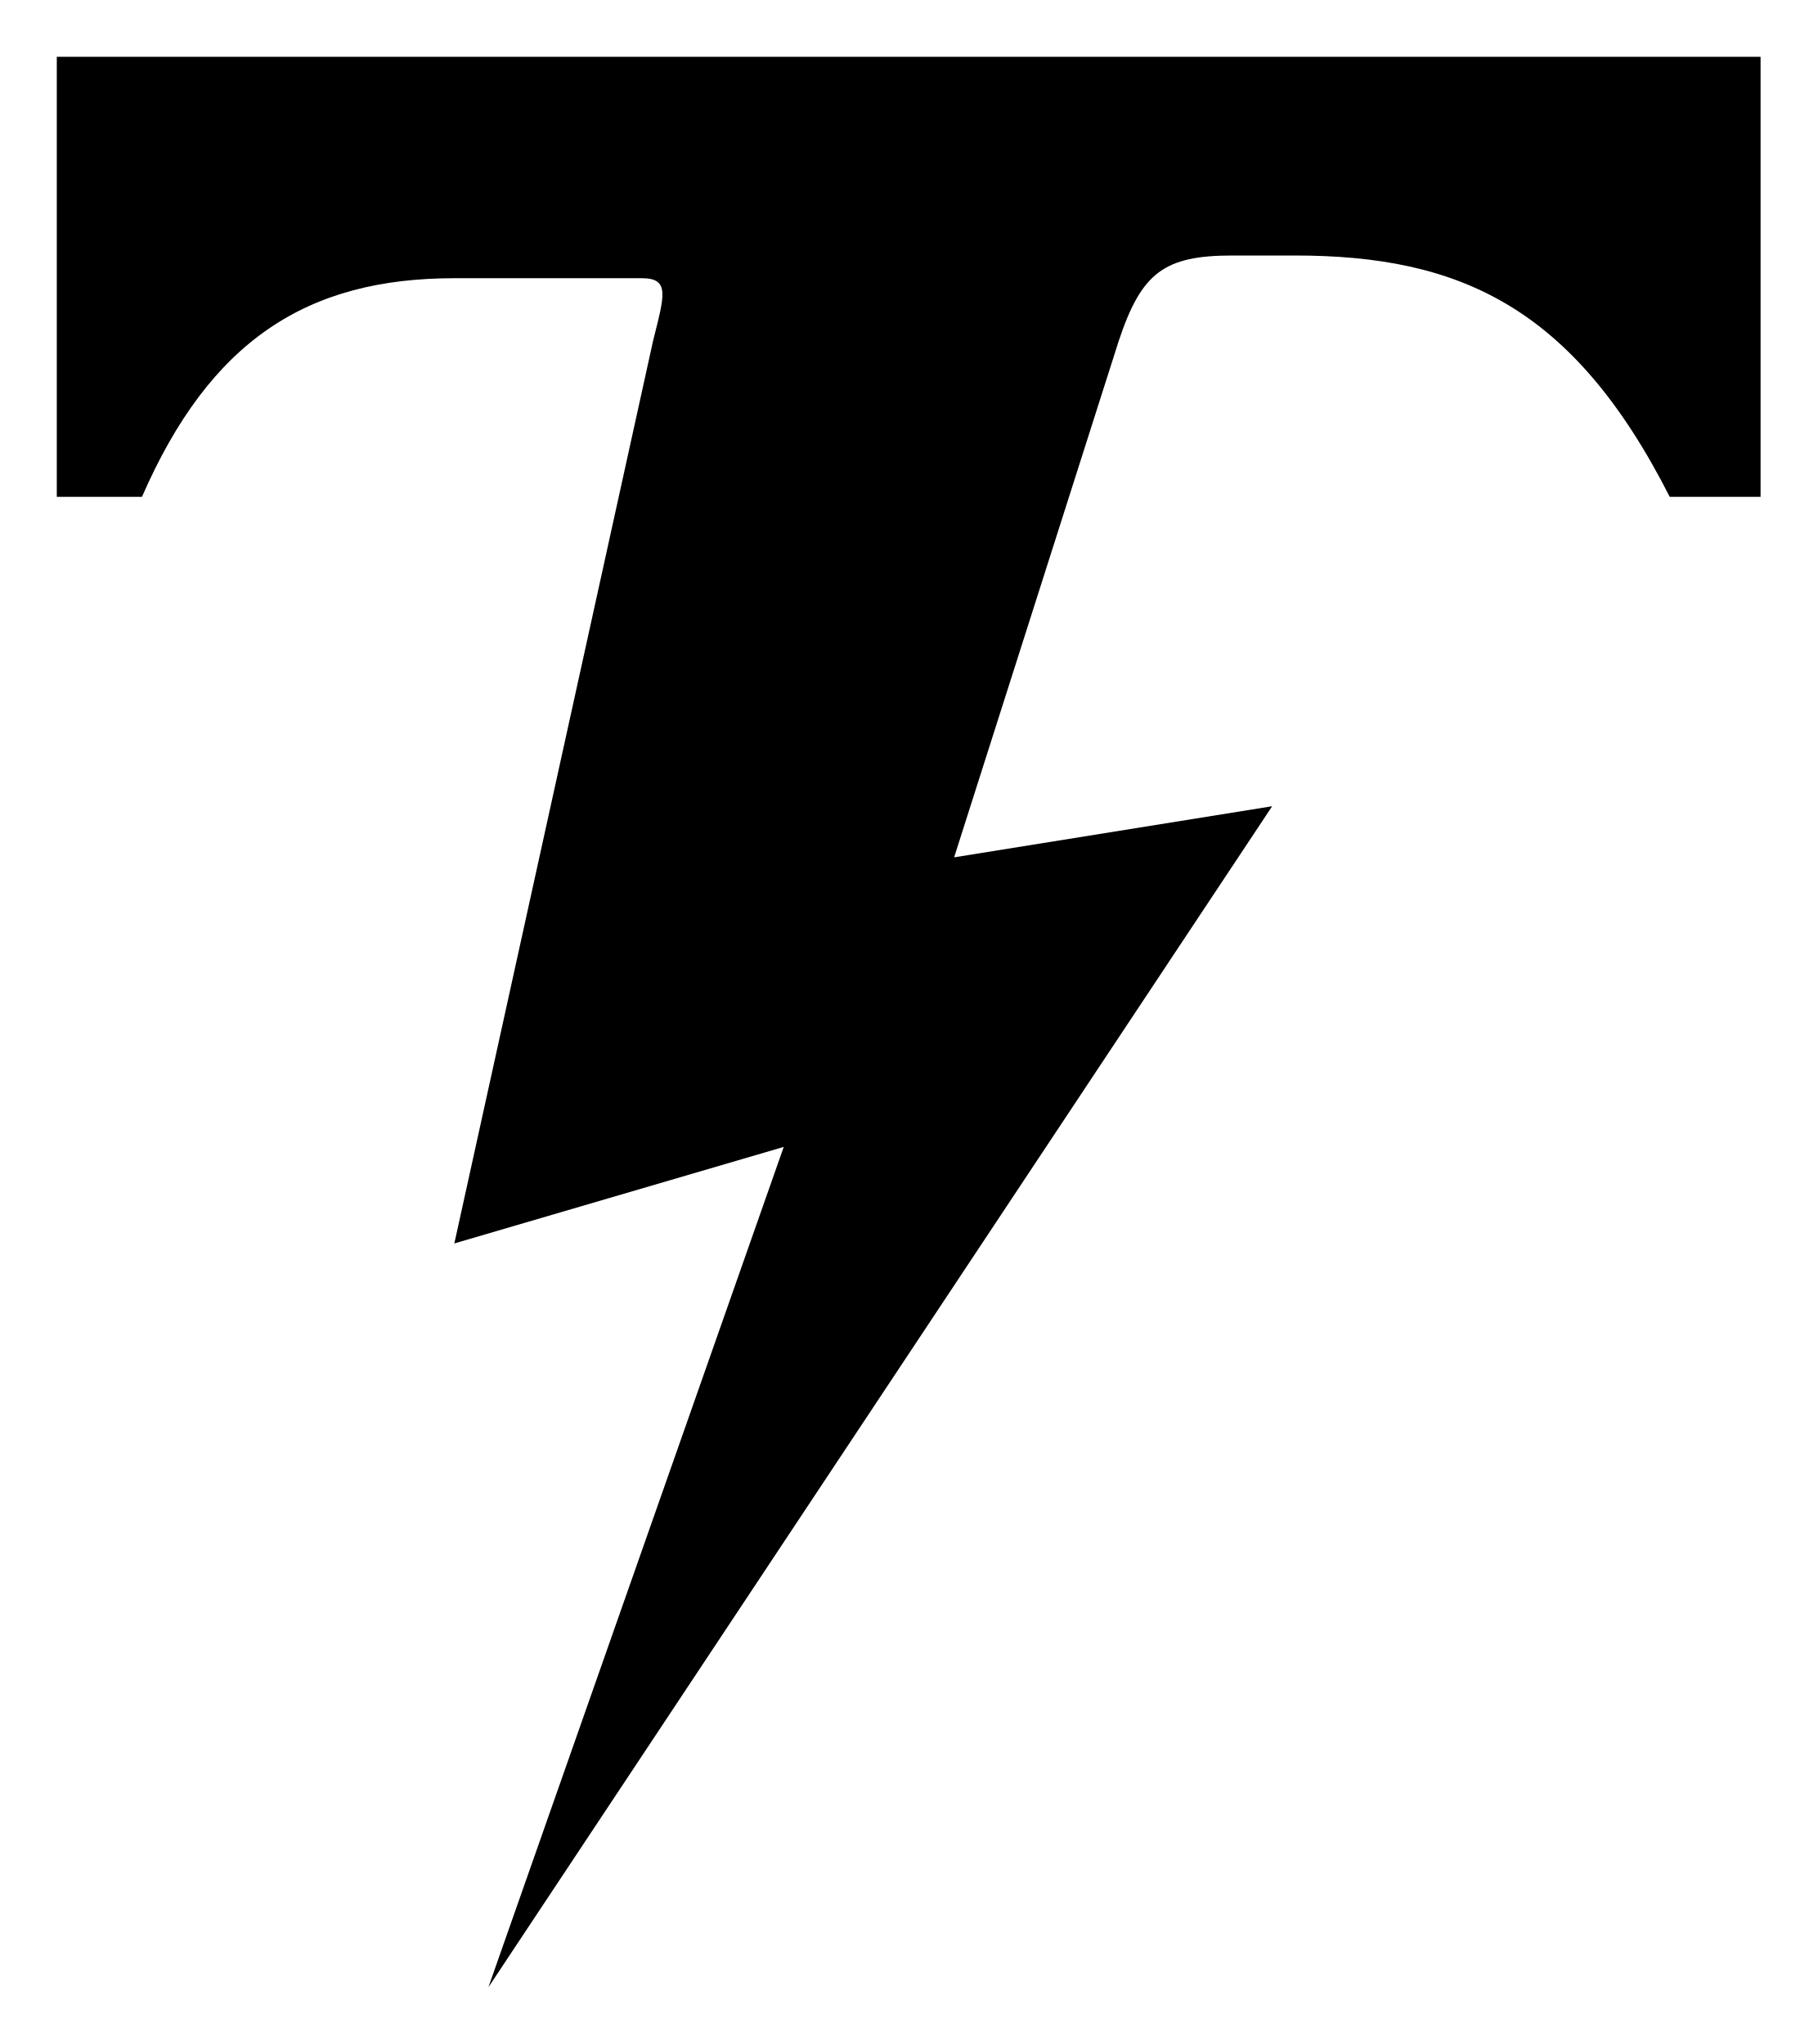
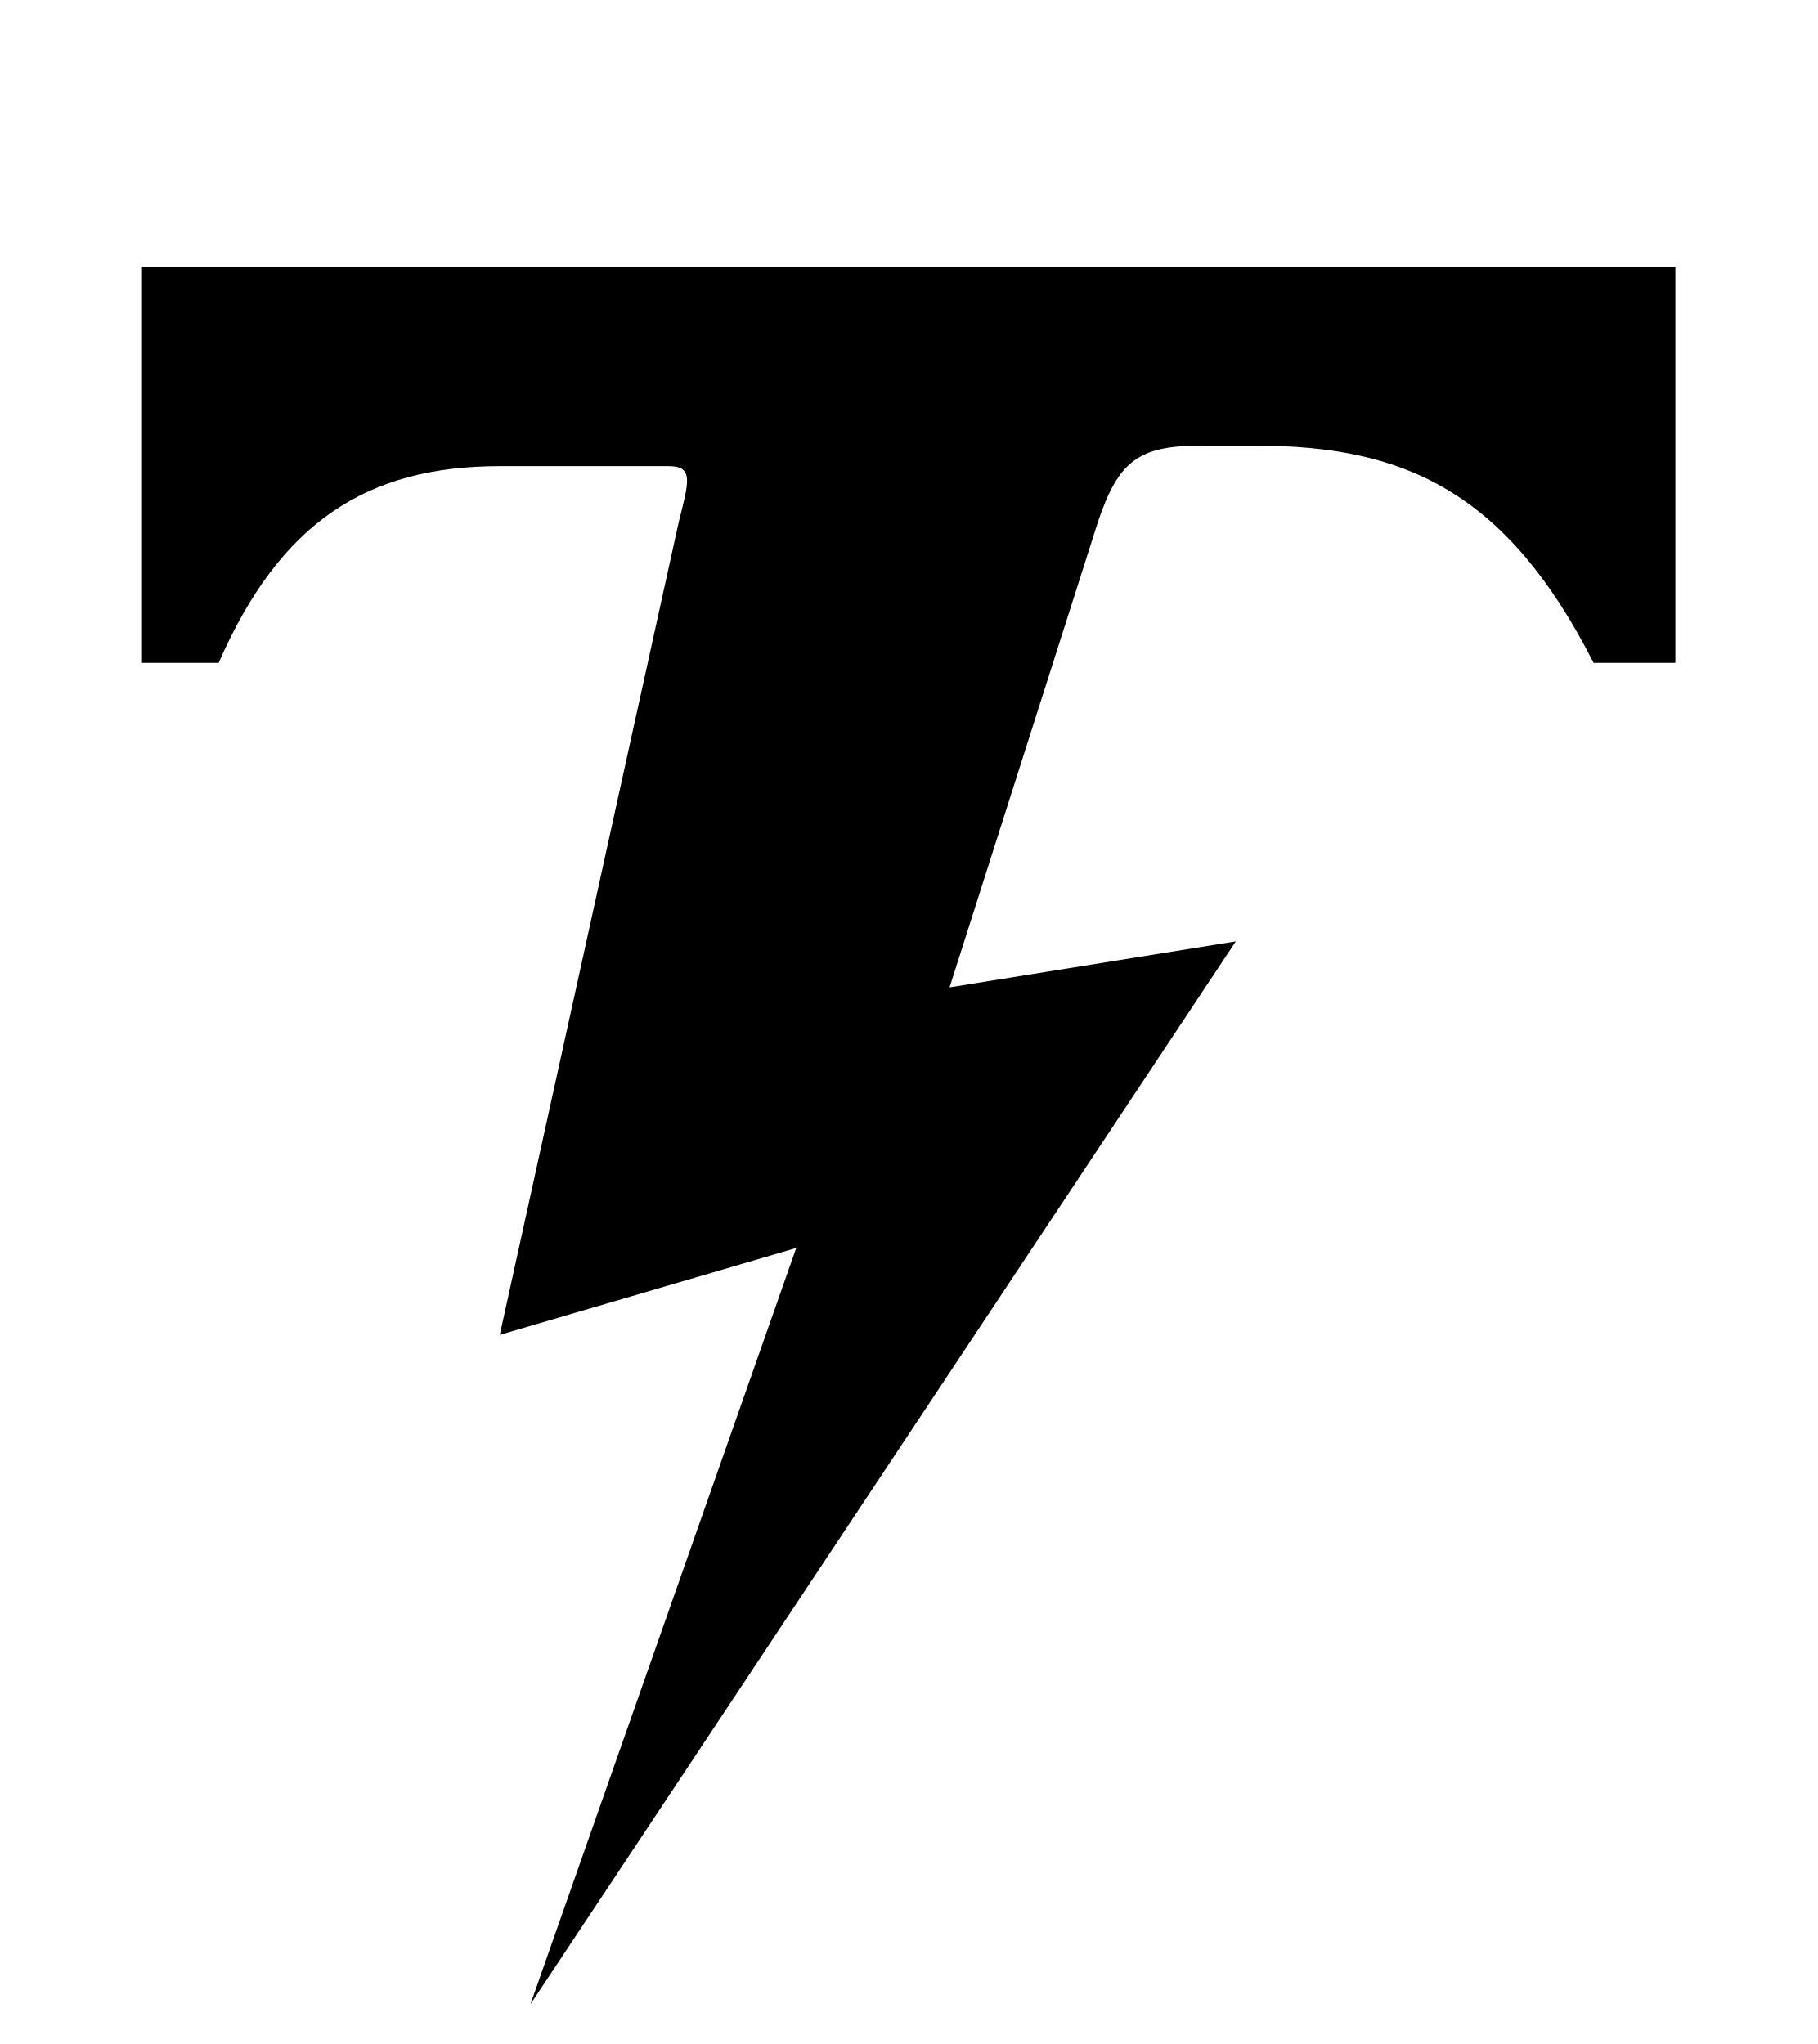
<svg xmlns="http://www.w3.org/2000/svg" viewBox="0 0 32 36" fill="currentColor">
-   <path d="M1 1h30v7.75h-1.6C27.7 5.4 25.7 4.5 22.8 4.5h-1.1c-1.2 0-1.6.3-2 1.5l-2.9 9.1 5.6-.9L8.6 35l5.2-14.8L8 21.9 11.5 6c.2-.8.3-1.1-.2-1.1H8c-2.6 0-4.3 1.1-5.5 3.85H1Z" />
+   <path transform="translate(1.6 3.8) scale(.9)" d="M1 1h30v7.75h-1.6C27.7 5.4 25.7 4.5 22.8 4.5h-1.1c-1.2 0-1.6.3-2 1.5l-2.9 9.1 5.6-.9L8.6 35l5.2-14.8L8 21.9 11.5 6c.2-.8.3-1.1-.2-1.1H8c-2.6 0-4.3 1.1-5.5 3.85H1Z" />
</svg>
